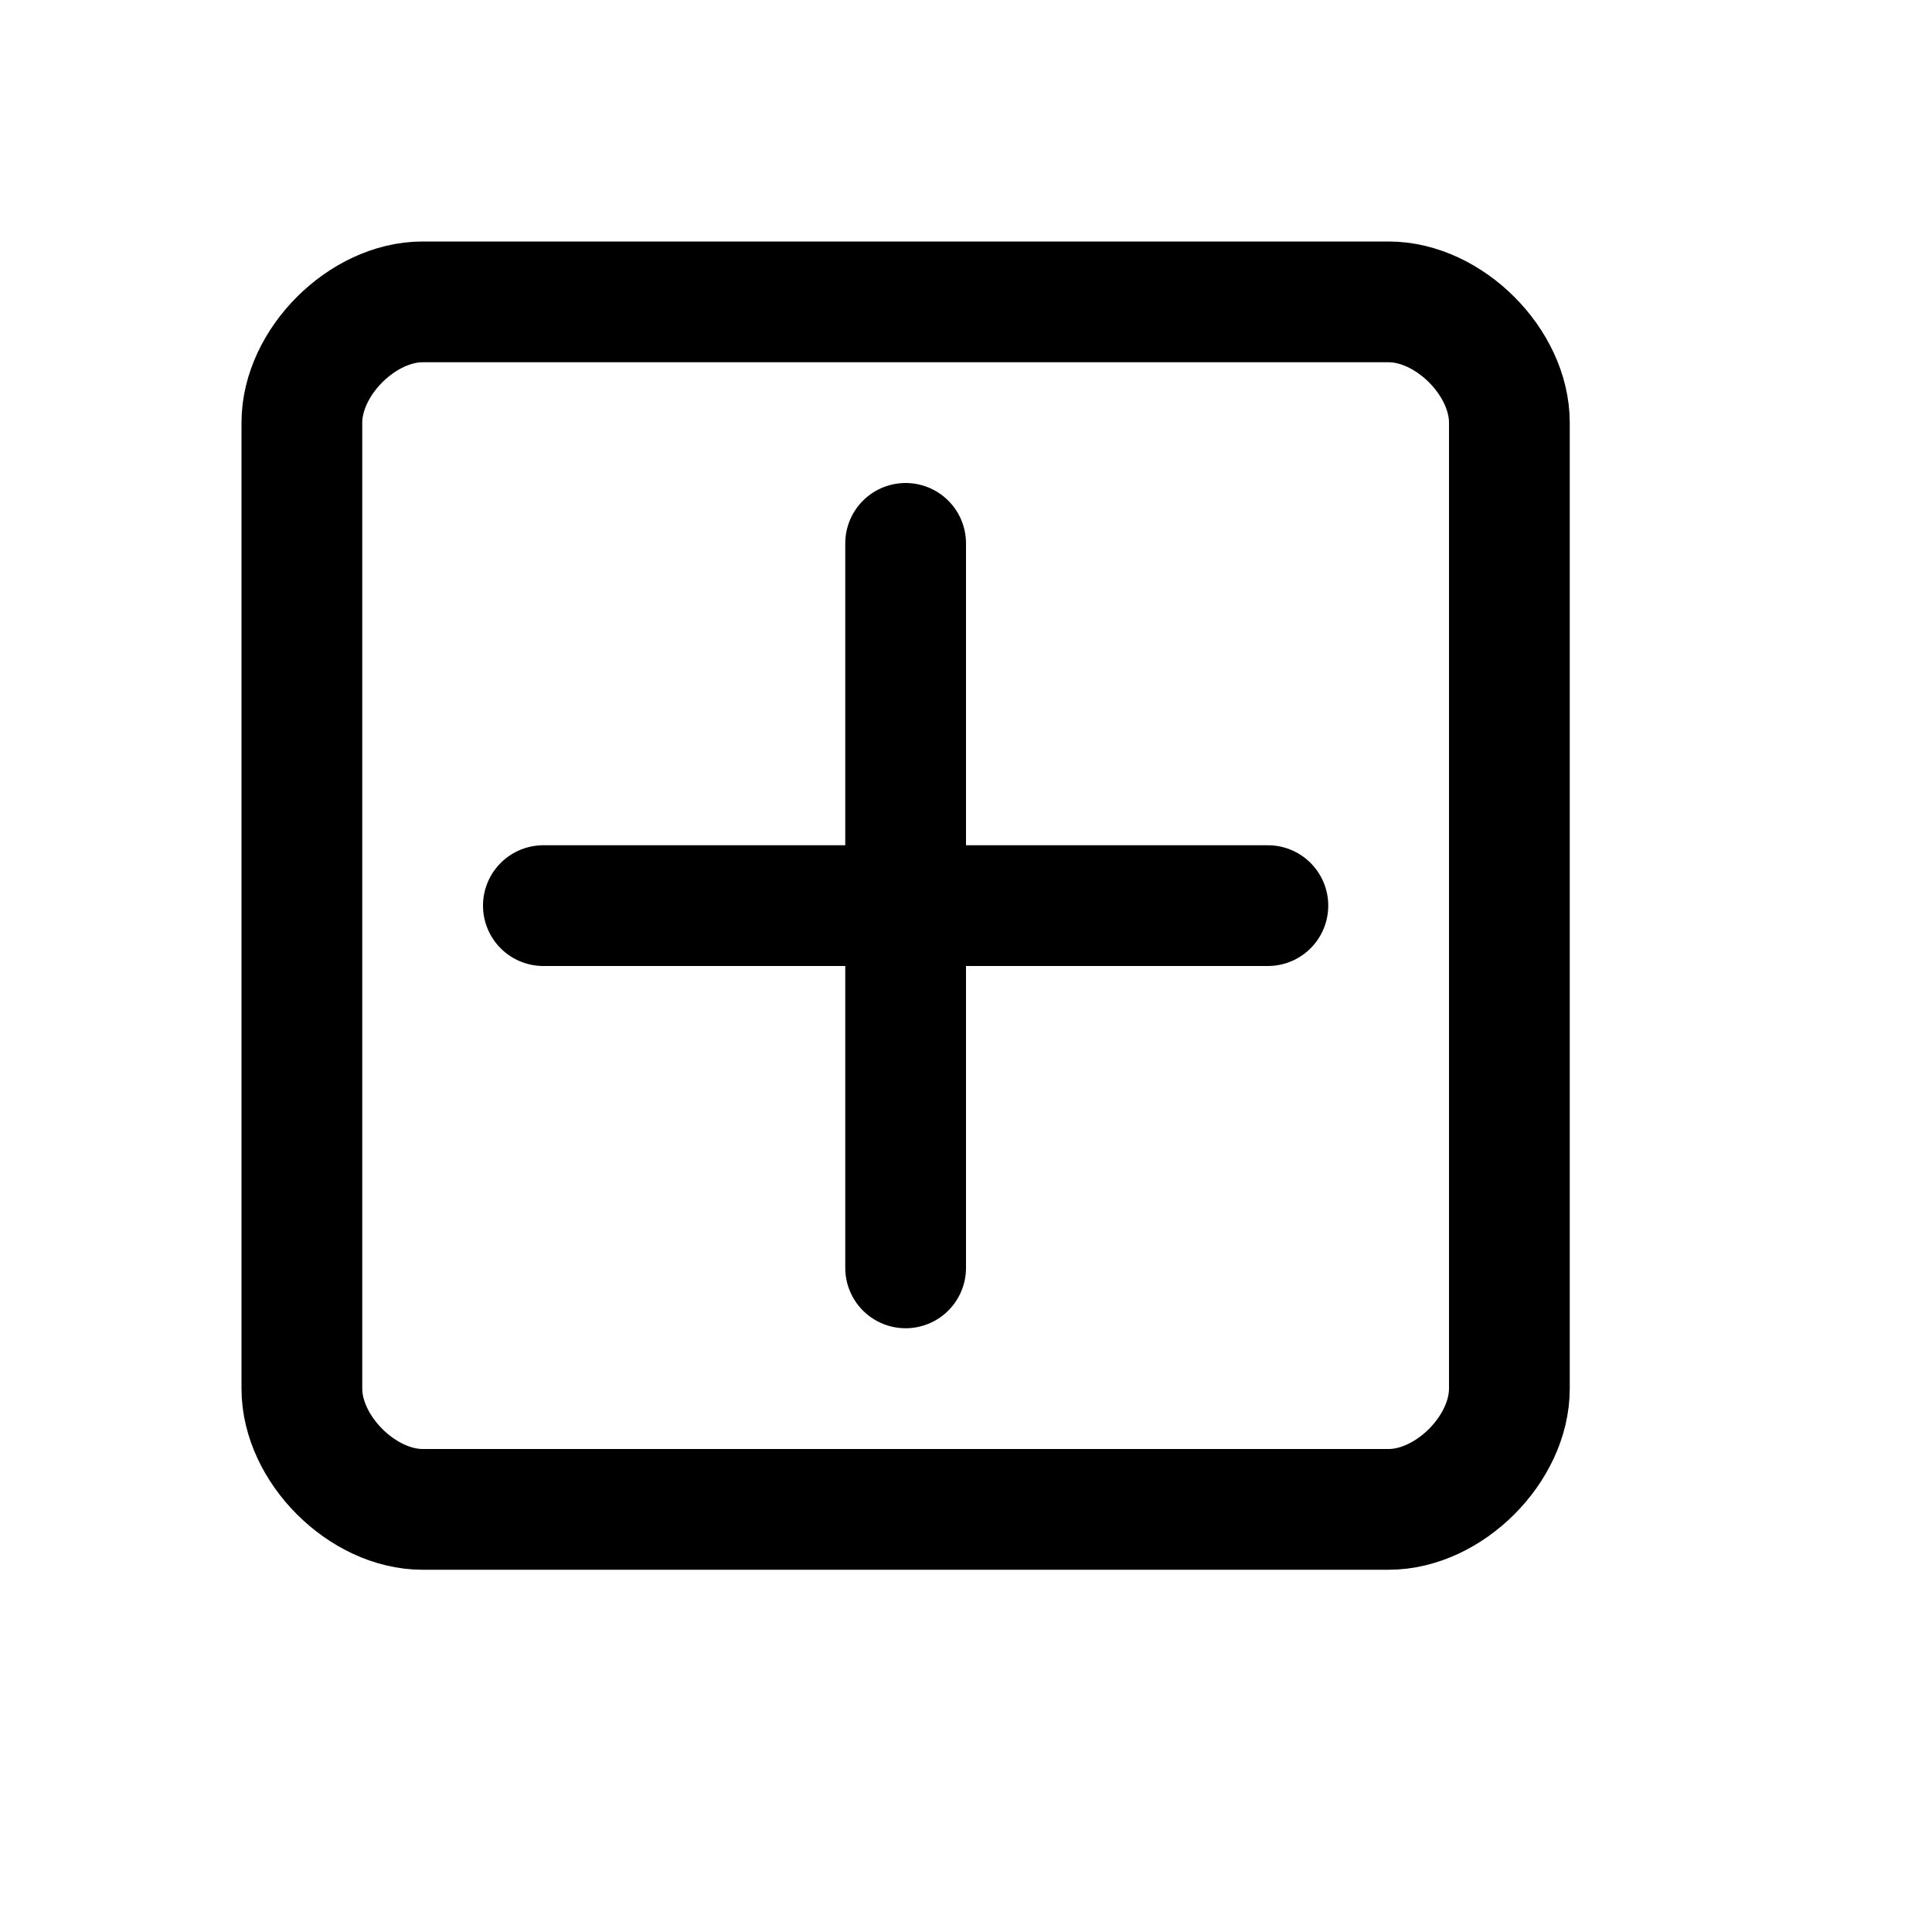
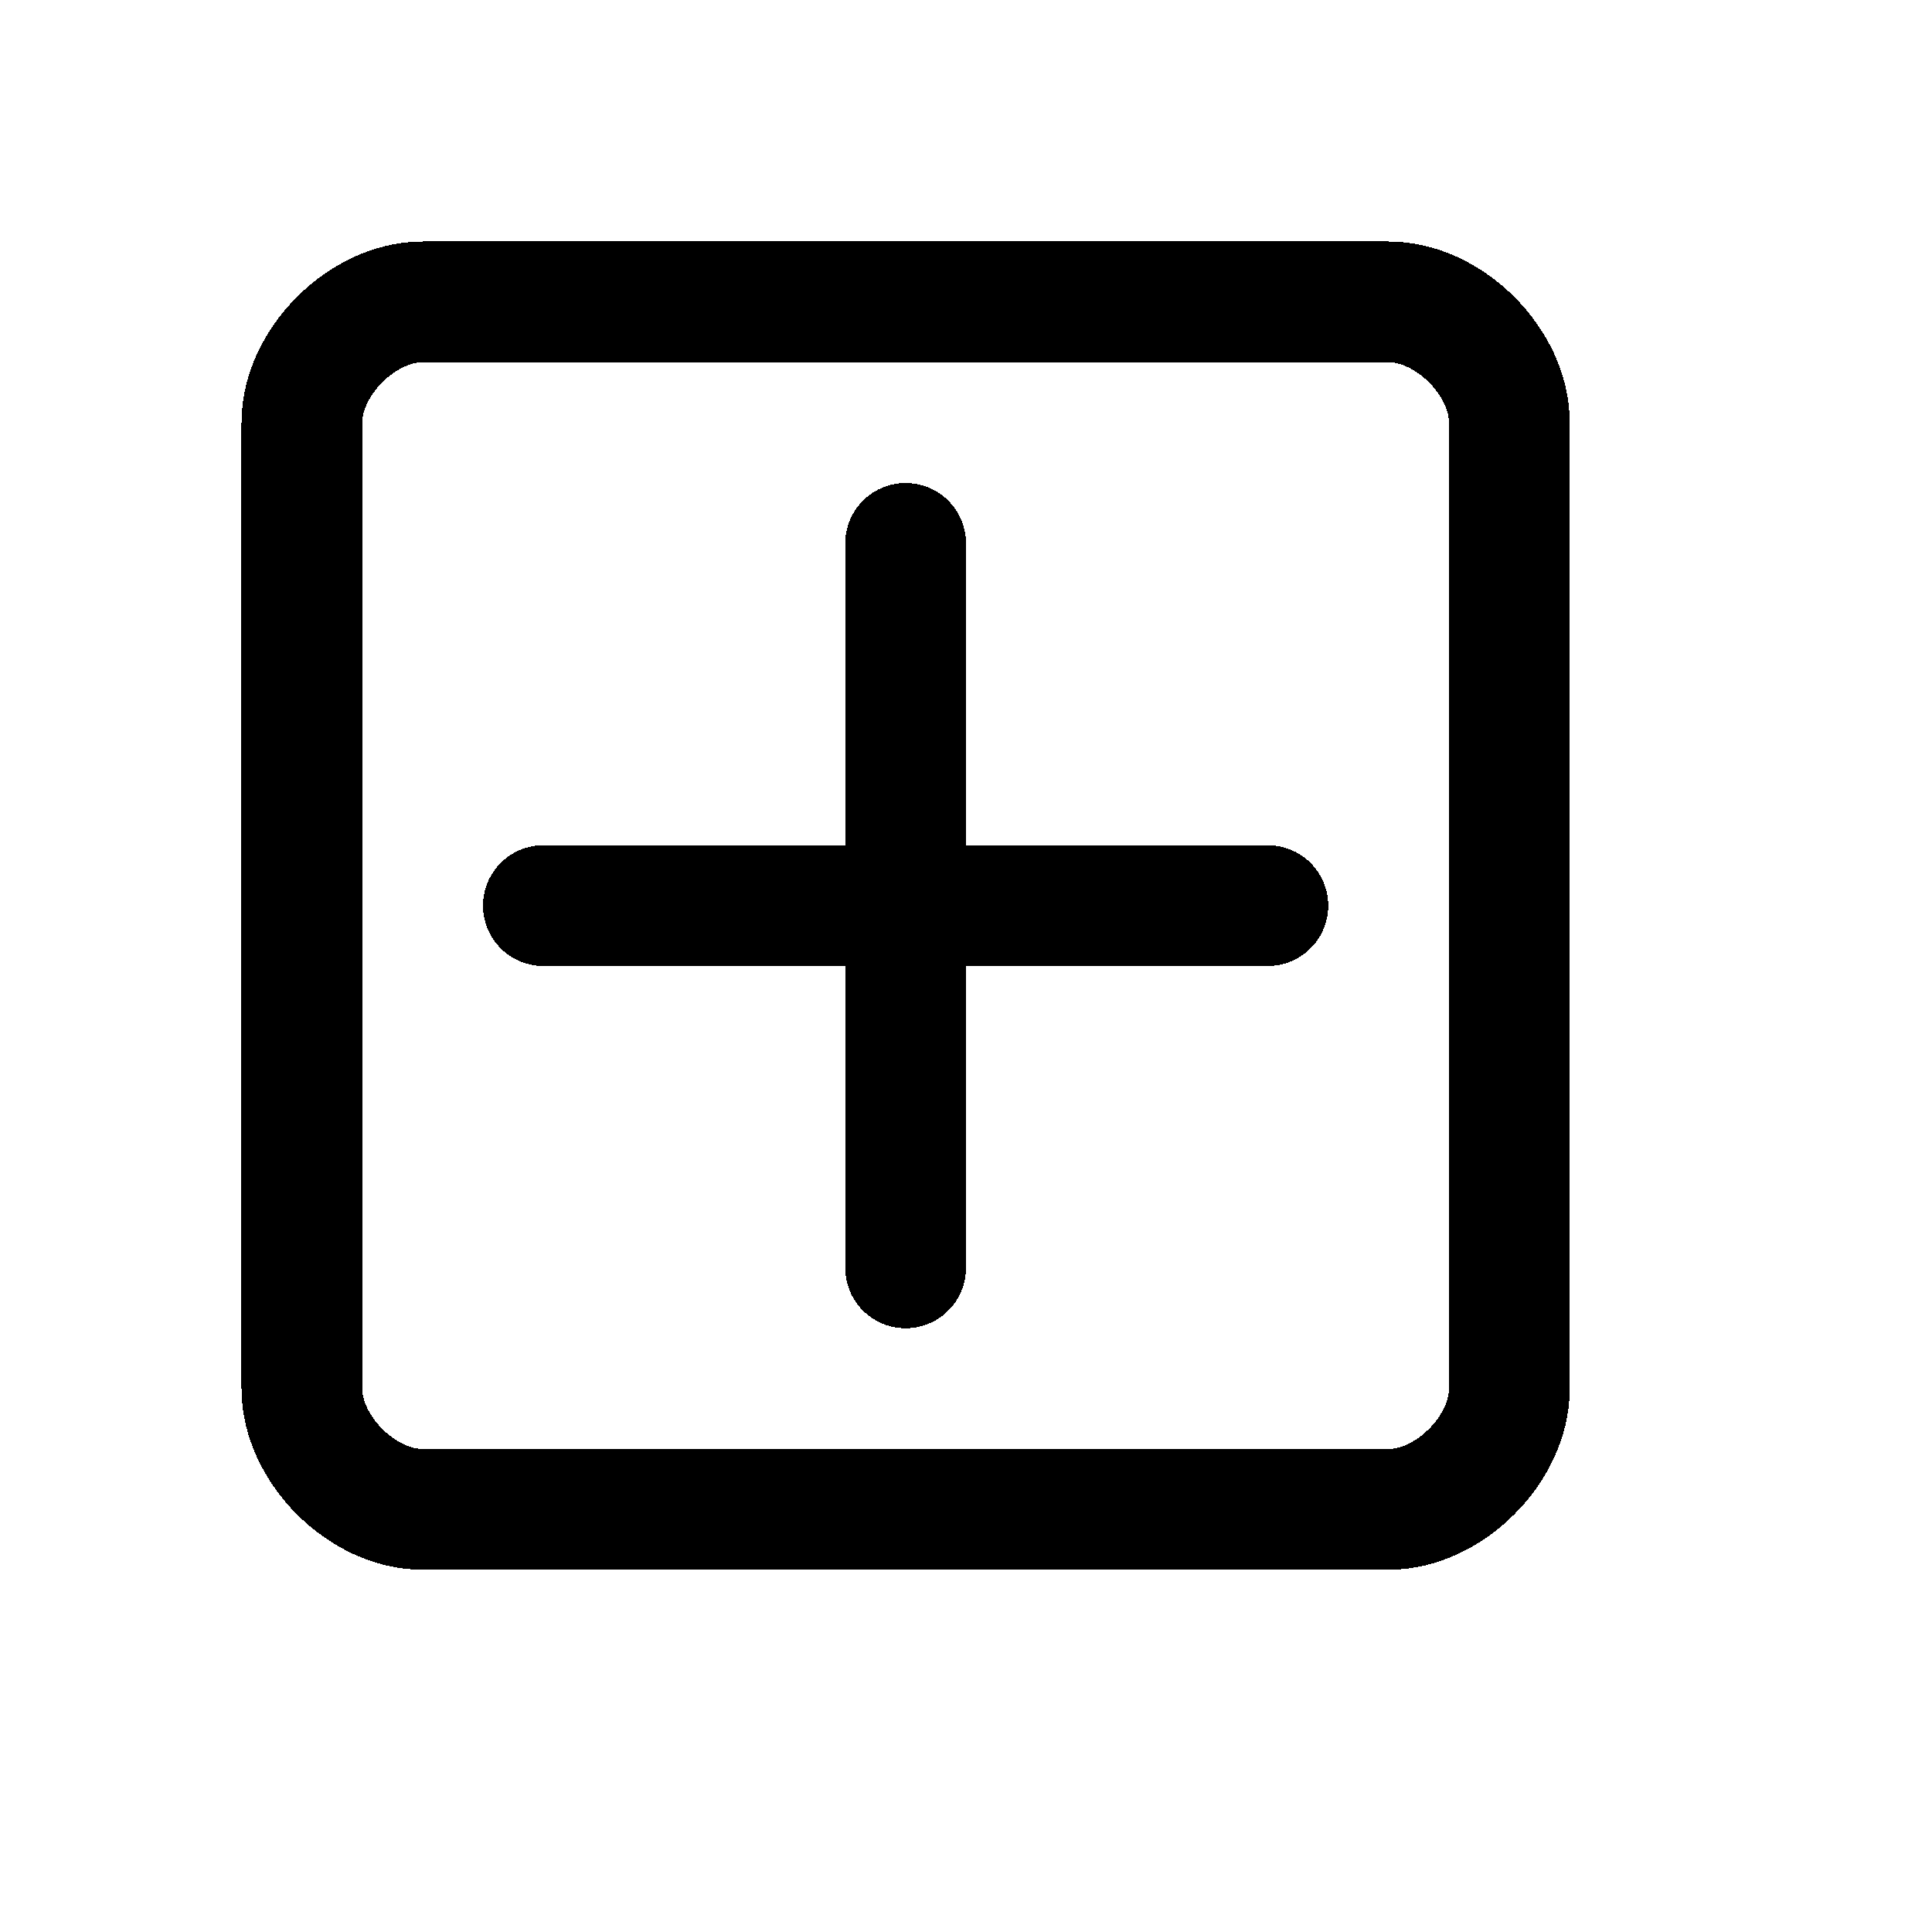
<svg xmlns="http://www.w3.org/2000/svg" version="1.1" viewBox="0 0 16 16">
+   <style>
+     path, line, rect {
+       shape-rendering: crispEdges;
+     }
+   </style>
  <g transform="translate(-1)" fill="none" stroke="#000" stroke-linecap="round" stroke-linejoin="round">
    <path d="m3.5 3.5c0-0.5 0.5-1 1-1h8c0.5 0 1 0.5 1 1v8c0 0.5-0.5 1-1 1h-8c-0.5 0-1-0.5-1-1z" />
    <path d="m5.5 7.5h6" />
    <path d="m8.5 4.5v6" />
  </g>
</svg>
